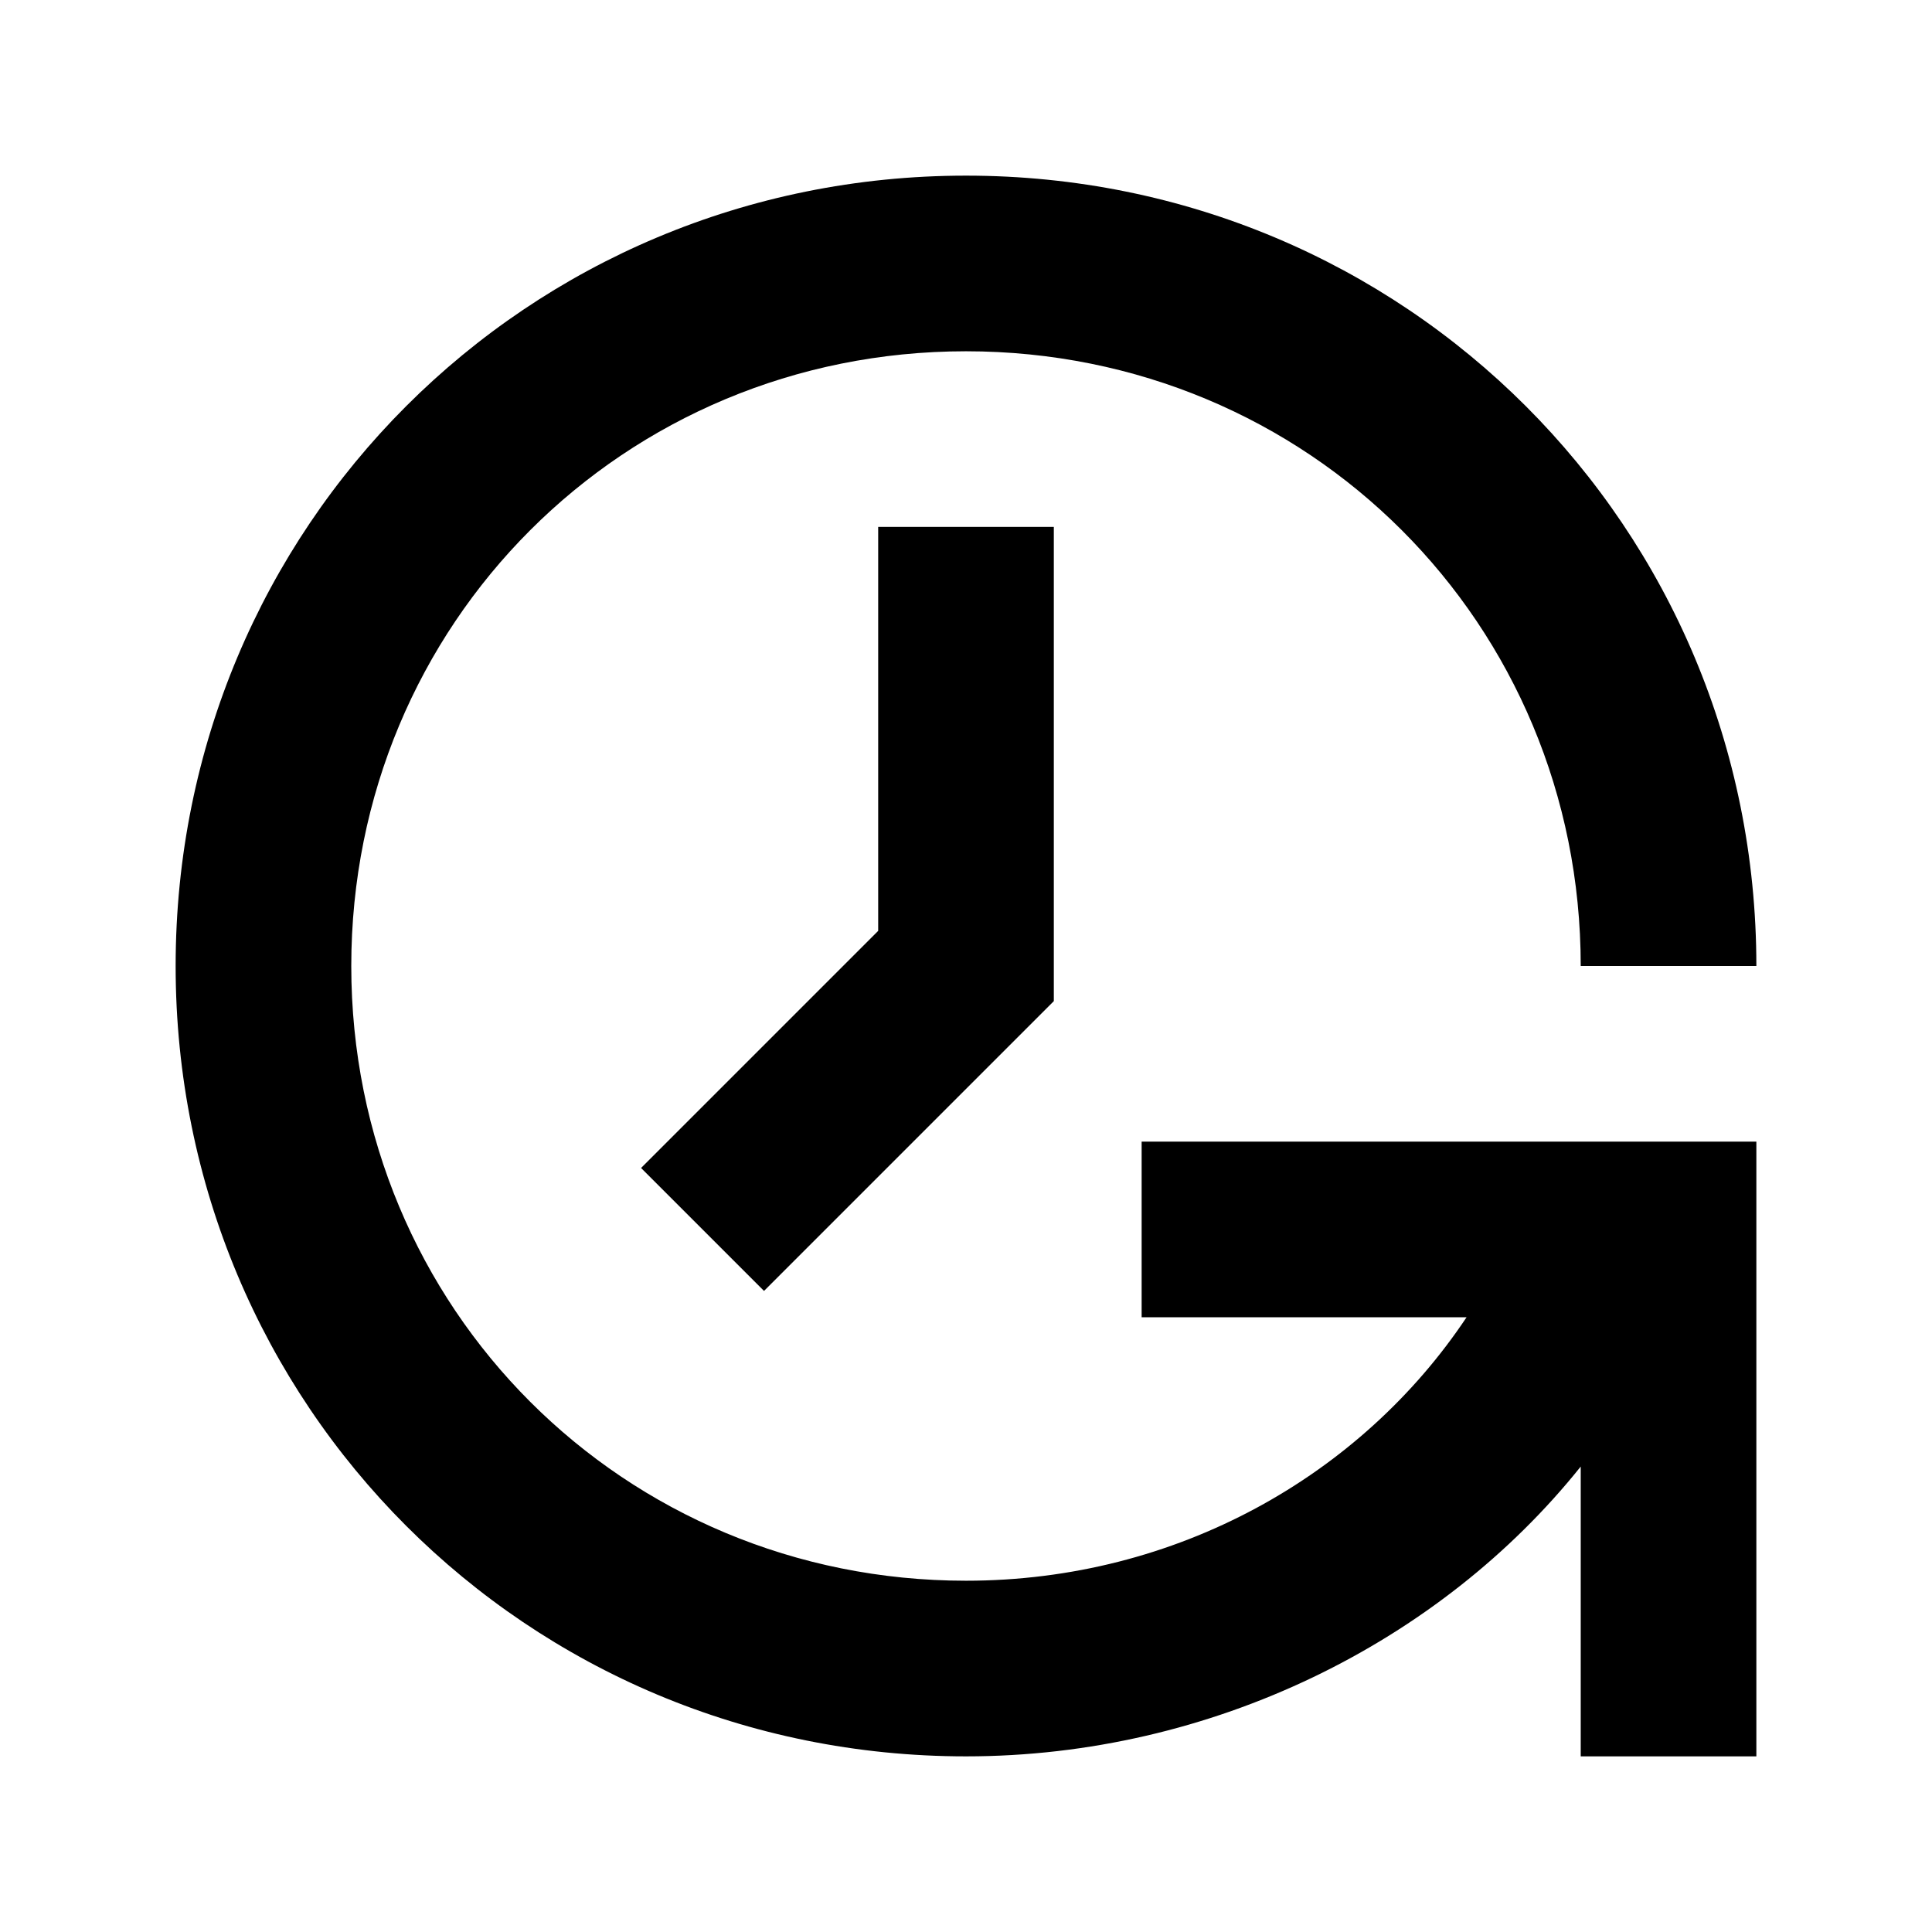
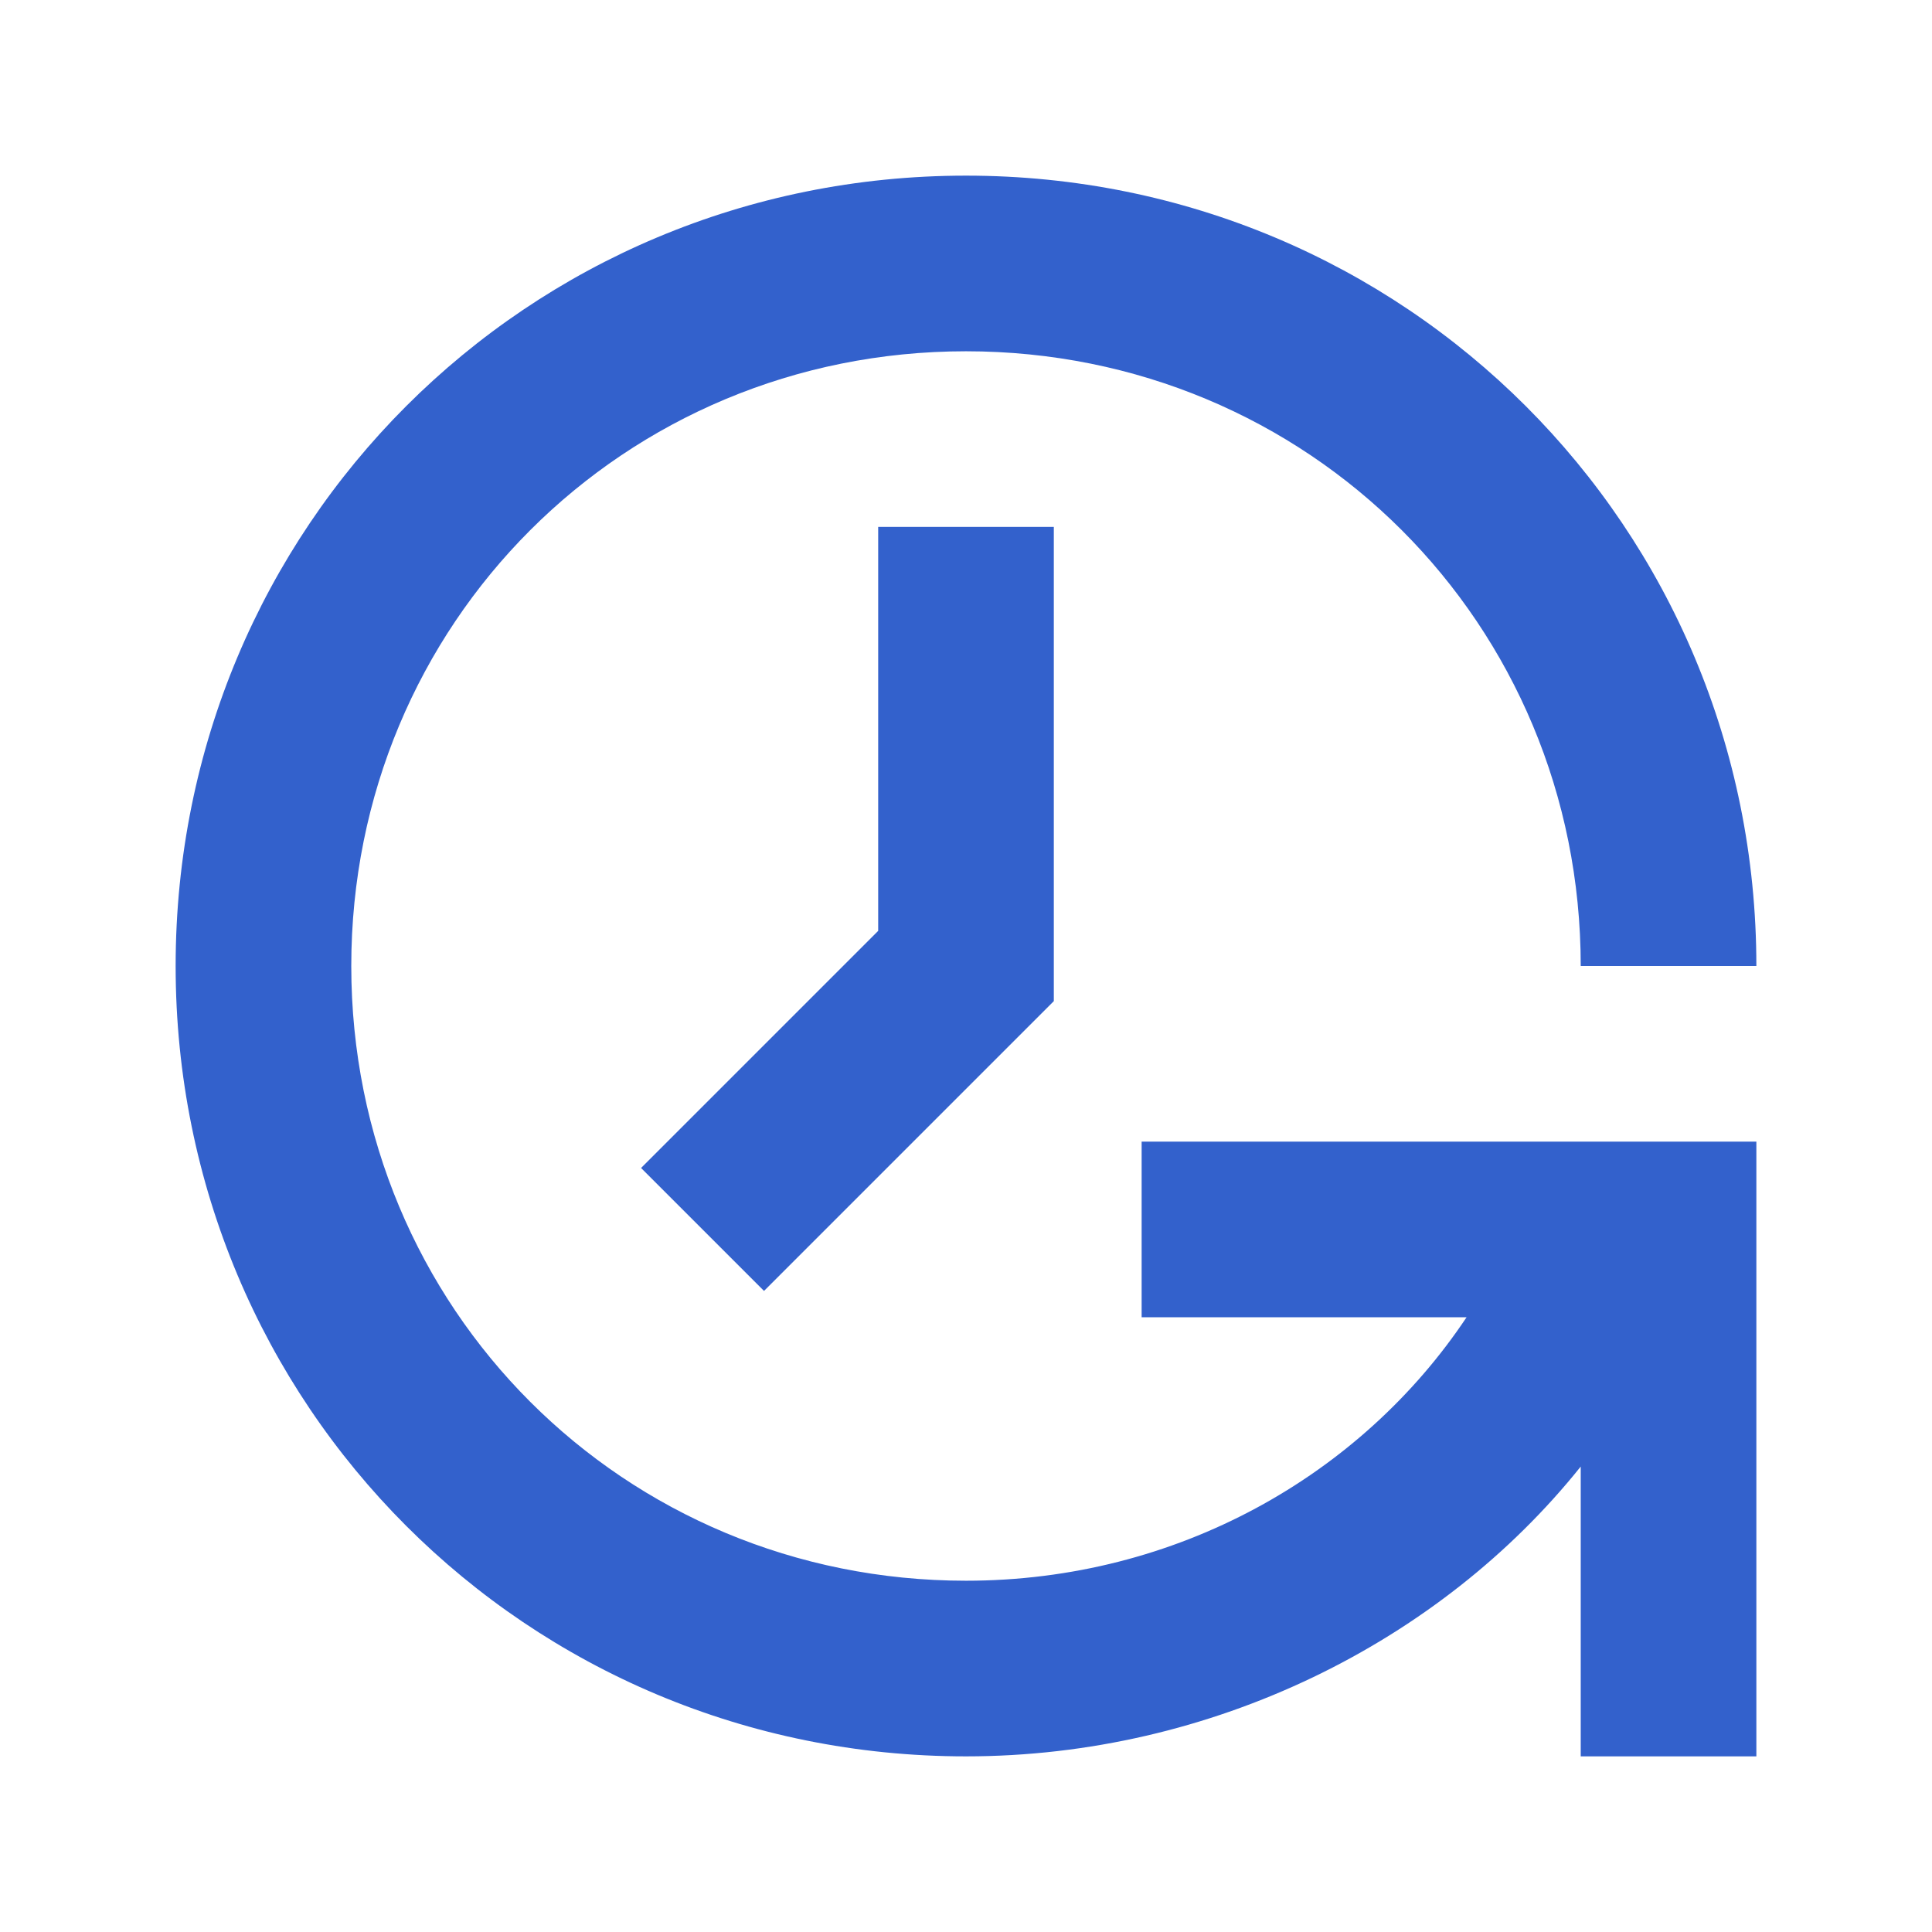
- <svg xmlns="http://www.w3.org/2000/svg" class="icon-revisions" width="22" height="22" viewBox="0 0 22 22">
+ <svg xmlns="http://www.w3.org/2000/svg" class="icon-revisions" fill="#3361cc" width="22" height="22" viewBox="0 0 22 22">
  <path d="M8.7,14.7l3.3-3.3V6h-2v4.6l-2.7,2.7L8.7,14.7z M11,2c5,0,9,4,9,9h-2c0-3.9-3.1-7-7-7s-7,3.1-7,7s3.1,7,7,7c2.4,0,4.5-1.2,5.7-3H13v-2h7v7h-2v-3.3c-1.6,2-4.2,3.3-7,3.3c-5,0-9-4-9-9S6,2,11,2z" />
</svg>
